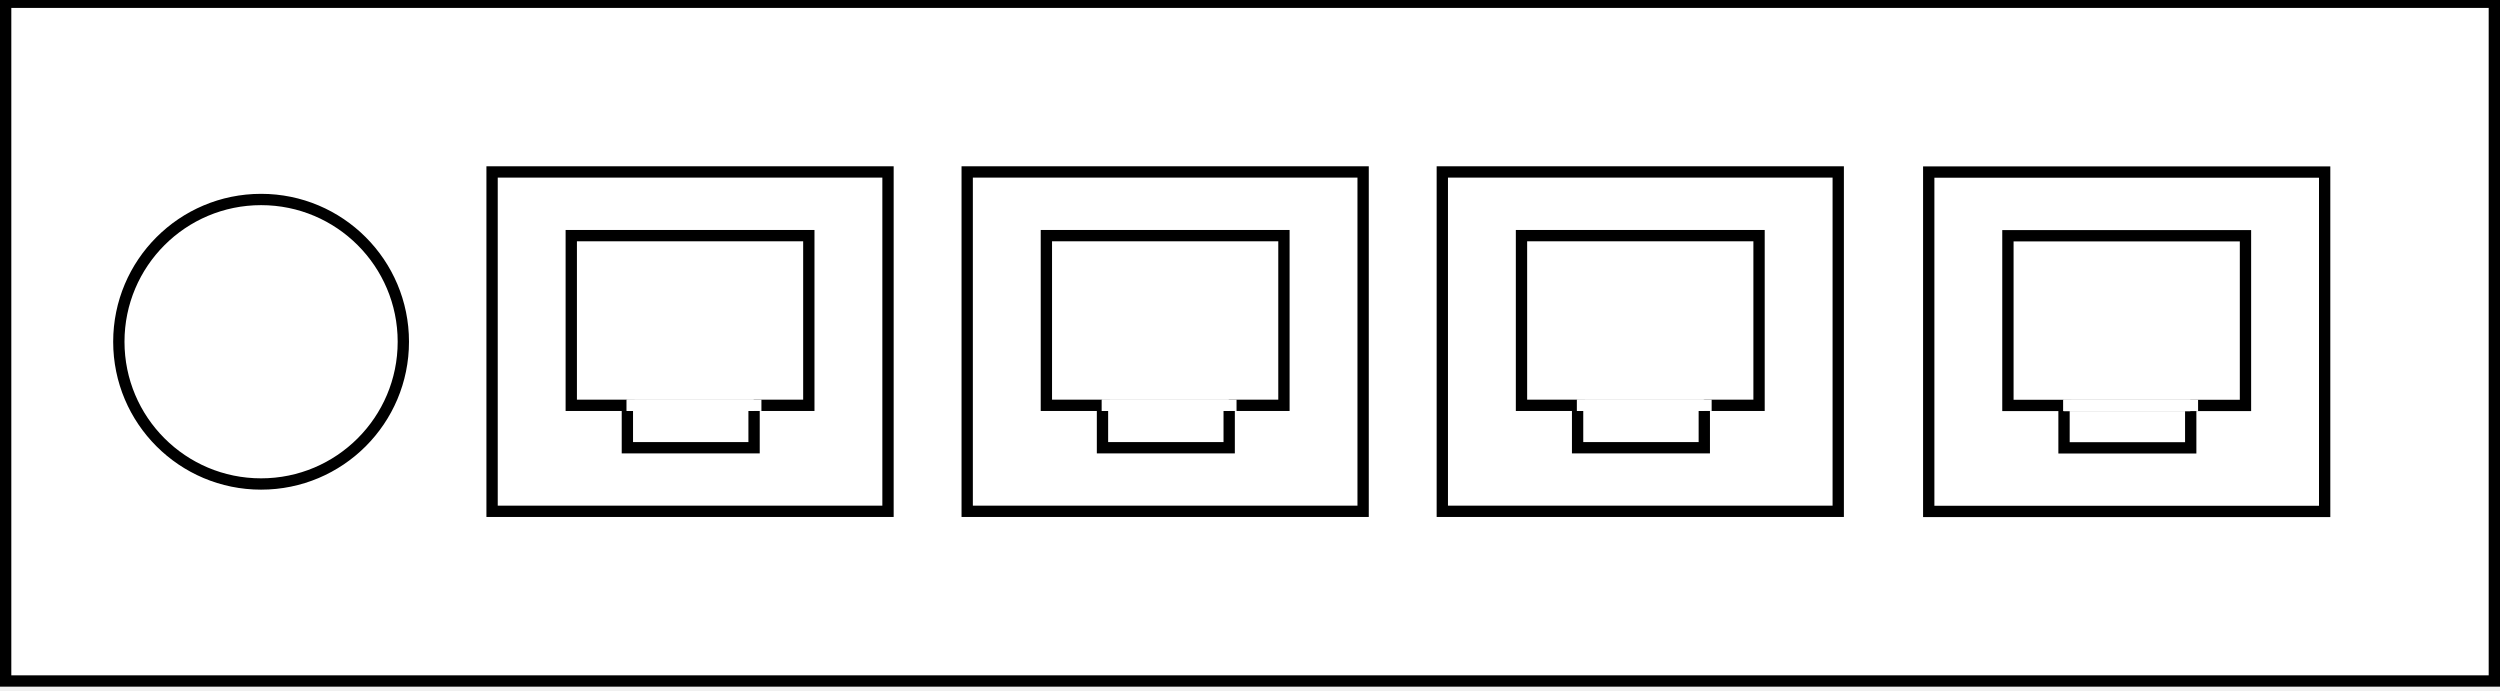
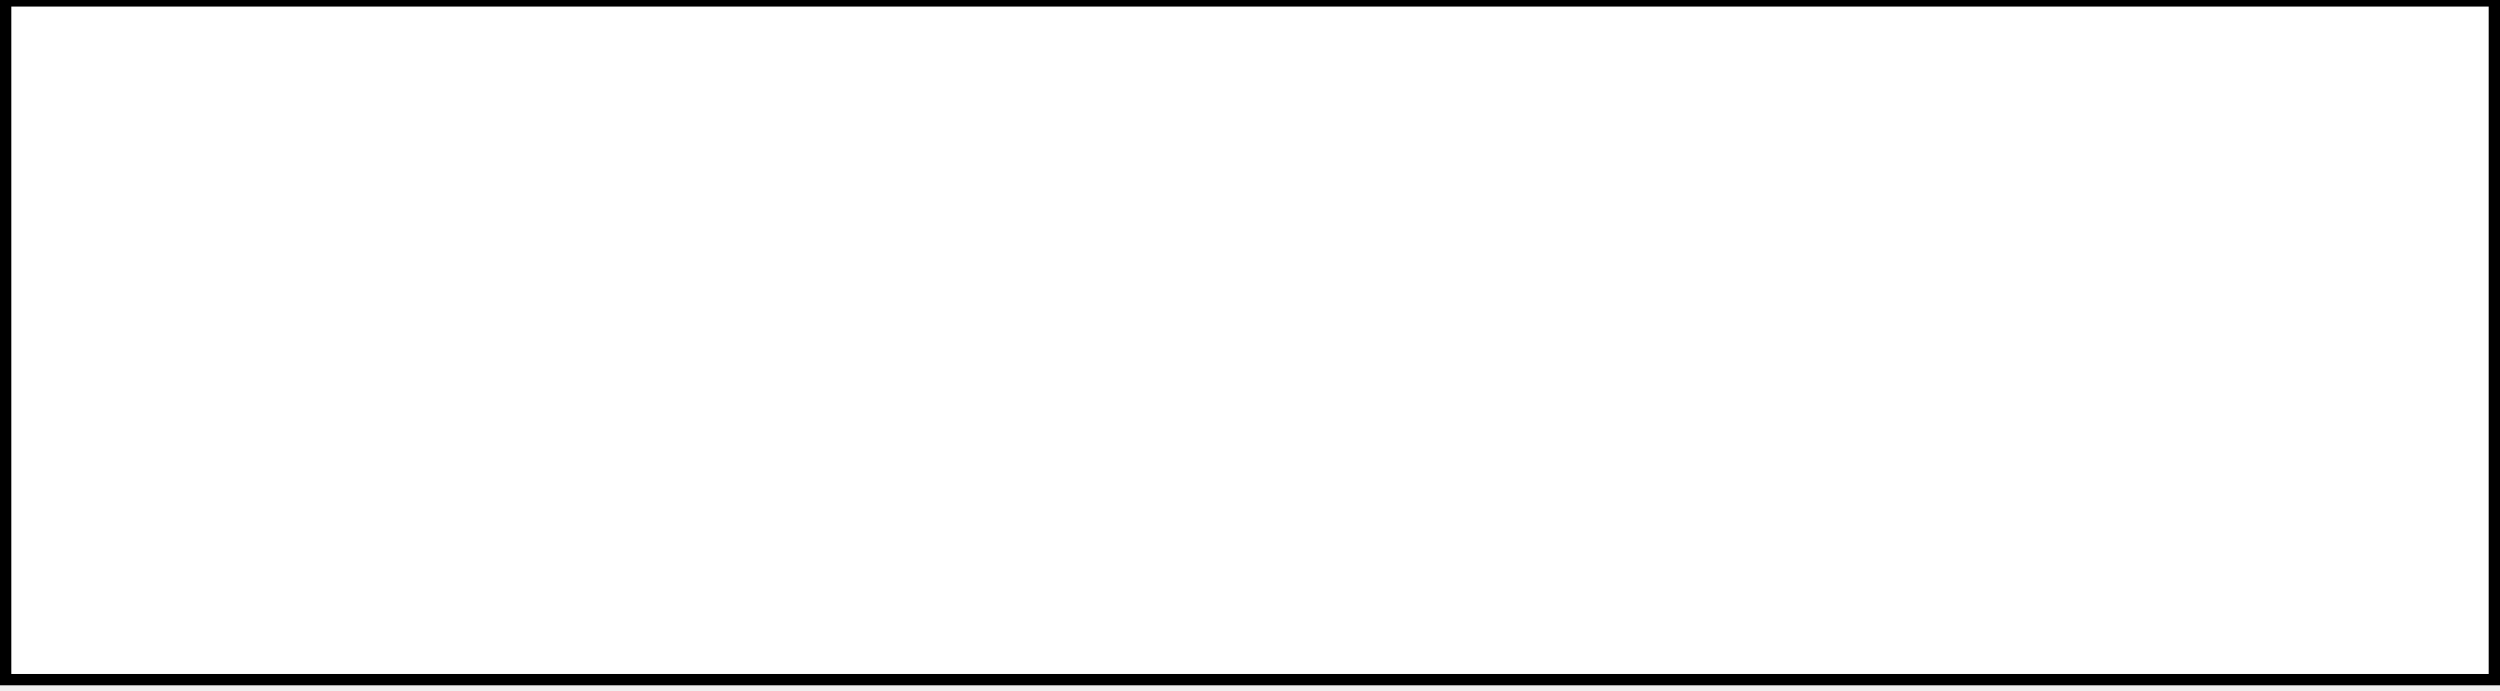
- <svg xmlns="http://www.w3.org/2000/svg" version="1.1" width="221px" height="61px" viewBox="-0.5 -0.5 221 61" content="&lt;mxfile host=&quot;app.diagrams.net&quot; modified=&quot;2023-02-21T11:30:47.098Z&quot; agent=&quot;5.0 (Windows NT 10.0; Win64; x64) AppleWebKit/537.36 (KHTML, like Gecko) Chrome/110.0.0.0 Safari/537.36&quot; etag=&quot;WuKG5ANPj1Y00Dod_Cmz&quot; version=&quot;20.8.20&quot; type=&quot;device&quot;&gt;&lt;diagram id=&quot;lfcKnC0BAB0SrPnF88kR&quot; name=&quot;Page-1&quot;&gt;7Vxdc6IwFP01Pi4DRAg8tvZrdqYzne3D9pWVFJhF4sRYdX/9xpIAUathChIUXio3cIFzTsI9d7QjMJmtH0kwj59xiNKRbYbrEbgb2bZlOib7s41s8ogDQR6ISBLyg8rAa/IPiTN5dJmEaCEdSDFOaTKXg1OcZWhKpVhACF7Jh73jVL7qPIjQXuB1GqT70d9JSOM86tmwjD+hJIrFlS3Xz0dmgTiYP8kiDkK8qoTA/QhMCMY0/zRbT1C6BU/gkp/38MVocWMEZVTlhMn0Lvv1vHl7uoEuntz/fF3Gbz9cnuYjSJf8ifnd0o2AgOBlFqJtFnMEbldxQtHrPJhuR1eMdBaL6Sxlexb7uH9X4gqIULSuhPhdPiI8Q5Rs2CF8dCw0wyVj2b4BzcrGb3FV8lGAHFe4cHks4BKIiiuVKLEPHKg6oIHToLE0TKLoNGDBYp7r9j1Zb0G+fU/SdIJTTD4TgYfPjcUjEoQJQ1WMZThDTQHuG351G8v4j6HBOCg3uI+/Y1jOPgOVcPMkjE+TEDHpztUBKlaR4I/IYB4Hzgc7SI1PKRUcgAm0JlSn4dldU5sMThokGSI8+z4Vx6k9reDOkHUbRnZBCf6LKtjmAqqPefGaMc9CgBi1DN9xS+FbUJ4Y0HBtZ28ysLPsA+u2AVtbNGC3E+Jrls/GlEyMc5AXsRxWWWlvIfcU3qZZeLMt5kokKxzIhOUQi1otn1oBobyydNk+S1bZY4MRoi+IJOxxENlSnWSRlOwQwTX5QaFUZh5dyJwDtYyIEZQGNPmQi9NDlPArvOCE3V85TW3DtcblNAXy+8s2SzmIpAu8JFPE81TLy53UNjA8C5RFgnj3HEnNod9N/amiAppvCMsfhHU2YR1f/78pLKua2j2t2ZaFBc1BWGcUlle1JrBZYUnFevfCUnDjg7AGYdUXln1aWG2bZQfIFYFuZhkqdHU0NMsFtfqaZajQqumvWa5BQL/MMuy4e9S4Wa7PlHZmGSr0nXpbIQh+dKkQrsksQ4XO2CCswSzXF9Ylt/f0E9YVeZpLbu8NwupOWJ5Ce691s7yDsG5m2Wv6eyPnMcsFtfqaZU+hVdNfs1yDgH6ZZa/j7lHjZrk+U9qZZU+h79TbCkHwo0uFcE1m2VPojA3CGsxyfWFdcntPP2Fdkae55PbeIKwOhaXQ3mvbLLvi2/9Vs8xTdWbjFLpTOhpk7wtS9DHIvkJ7pscGWZ2Afhlkv+OOUfMGuTZT2hlkX6HX1N+qwNOrKrgmg+yr/EJuEFYzwromg+xfdEtPO2Fdj4/xL7qlNwirBWGx3fLX+/nh5f9AAPf/AQ==&lt;/diagram&gt;&lt;/mxfile&gt;">
+ <svg xmlns="http://www.w3.org/2000/svg" version="1.1" width="221px" height="61px" viewBox="-0.5 -0.5 221 61" content="&lt;mxfile host=&quot;app.diagrams.net&quot; modified=&quot;2023-02-21T21:59:36.239Z&quot; agent=&quot;5.0 (Windows NT 10.0; Win64; x64) AppleWebKit/537.36 (KHTML, like Gecko) Chrome/110.0.0.0 Safari/537.36&quot; etag=&quot;Hblp7DBWz5VINh1C-56T&quot; version=&quot;20.8.21&quot; type=&quot;device&quot;&gt;&lt;diagram id=&quot;tTah_B4HUo7rbqYSyIKD&quot; name=&quot;Page-1&quot;&gt;jZJNT4QwEIZ/DUdNoYi7V3HFiyc2em7oSJsUSkpZYH+9xQ5fISZemukzH515pwFNqyEzrBEfmoMKIsKHgL4GUZQQ4s4JjB7Q6NmD0kjuUbiCXN4BIeaVneTQ7gKt1srKZg8LXddQ2B1jxuh+H/at1f7VhpVwAHnB1JF+SW6Fp6d5iom/gyzF/HKYnL2nYnMwTtIKxnW/QfQS0NRobb1VDSmoSbtZF5/39od3acxAbf+TcB4/YzJANobp3V75VbRJ+oBj3JjqcGBs1o6zAkZ3NYepCAnoSy+khbxhxeTt3codE7ZS7hY689gU9nkDY2HYIGwyA12BNaMLQW8co2D4Y8KIPD6dPOrXFSy6io38CTKGWy+X6qswzkBt5uu6g1/f5iPTyw8=&lt;/diagram&gt;&lt;/mxfile&gt;">
  <defs />
  <g>
-     <rect x="0" y="-0.3" width="220" height="60" fill="rgb(255, 255, 255)" stroke="rgb(0, 0, 0)" pointer-events="all" />
-     <ellipse cx="22.58" cy="29.71" rx="12.575" ry="12.575" fill="#ffffff" stroke="rgb(0, 0, 0)" pointer-events="all" />
-     <rect x="43" y="14.7" width="35" height="30" fill="#ffffff" stroke="rgb(0, 0, 0)" pointer-events="none" />
-     <rect x="54.96" y="32.33" width="11.2" height="6.75" fill="#ffffff" stroke="#000000" pointer-events="none" />
-     <rect x="50" y="20.33" width="21" height="15" fill="#ffffff" stroke="#000000" pointer-events="none" />
-     <path d="M 55.61 35.33 L 66.81 35.33" fill="none" stroke="#ffffff" stroke-miterlimit="10" pointer-events="none" />
-     <path d="M 54.96 35.33 L 66.16 35.33" fill="none" stroke="#ffffff" stroke-miterlimit="10" pointer-events="none" />
-     <path d="M 54.9 35.33 L 66.1 35.33" fill="none" stroke="#ffffff" stroke-miterlimit="10" pointer-events="none" />
-     <path d="M 54.9 35.33 L 66.1 35.33" fill="none" stroke="#ffffff" stroke-miterlimit="10" pointer-events="none" />
-     <rect x="85" y="14.7" width="35" height="30" fill="#ffffff" stroke="rgb(0, 0, 0)" pointer-events="none" />
-     <rect x="96.96" y="32.33" width="11.2" height="6.75" fill="#ffffff" stroke="#000000" pointer-events="none" />
-     <rect x="92" y="20.33" width="21" height="15" fill="#ffffff" stroke="#000000" pointer-events="none" />
-     <path d="M 97.61 35.33 L 108.81 35.33" fill="none" stroke="#ffffff" stroke-miterlimit="10" pointer-events="none" />
-     <path d="M 96.96 35.33 L 108.16 35.33" fill="none" stroke="#ffffff" stroke-miterlimit="10" pointer-events="none" />
-     <path d="M 96.9 35.33 L 108.1 35.33" fill="none" stroke="#ffffff" stroke-miterlimit="10" pointer-events="none" />
-     <path d="M 96.9 35.33 L 108.1 35.33" fill="none" stroke="#ffffff" stroke-miterlimit="10" pointer-events="none" />
-     <rect x="127" y="14.7" width="35" height="30" fill="#ffffff" stroke="rgb(0, 0, 0)" pointer-events="none" />
-     <rect x="138.96" y="32.33" width="11.2" height="6.75" fill="#ffffff" stroke="#000000" pointer-events="none" />
-     <rect x="134" y="20.33" width="21" height="15" fill="#ffffff" stroke="#000000" pointer-events="none" />
-     <path d="M 139.61 35.33 L 150.81 35.33" fill="none" stroke="#ffffff" stroke-miterlimit="10" pointer-events="none" />
-     <path d="M 138.96 35.33 L 150.16 35.33" fill="none" stroke="#ffffff" stroke-miterlimit="10" pointer-events="none" />
-     <path d="M 138.9 35.33 L 150.1 35.33" fill="none" stroke="#ffffff" stroke-miterlimit="10" pointer-events="none" />
-     <path d="M 138.9 35.33 L 150.1 35.33" fill="none" stroke="#ffffff" stroke-miterlimit="10" pointer-events="none" />
-     <rect x="170" y="14.71" width="35" height="30" fill="#ffffff" stroke="rgb(0, 0, 0)" pointer-events="none" />
-     <rect x="181.96" y="32.34" width="11.2" height="6.75" fill="#ffffff" stroke="#000000" pointer-events="none" />
-     <rect x="177" y="20.34" width="21" height="15" fill="#ffffff" stroke="#000000" pointer-events="none" />
-     <path d="M 182.61 35.34 L 193.81 35.34" fill="none" stroke="#ffffff" stroke-miterlimit="10" pointer-events="none" />
-     <path d="M 181.96 35.34 L 193.16 35.34" fill="none" stroke="#ffffff" stroke-miterlimit="10" pointer-events="none" />
-     <path d="M 181.9 35.34 L 193.1 35.34" fill="none" stroke="#ffffff" stroke-miterlimit="10" pointer-events="none" />
-     <path d="M 181.9 35.34 L 193.1 35.34" fill="none" stroke="#ffffff" stroke-miterlimit="10" pointer-events="none" />
+     <rect x="0" y="-0.42" width="220" height="60" fill="rgb(255, 255, 255)" stroke="rgb(0, 0, 0)" pointer-events="all" />
  </g>
</svg>
